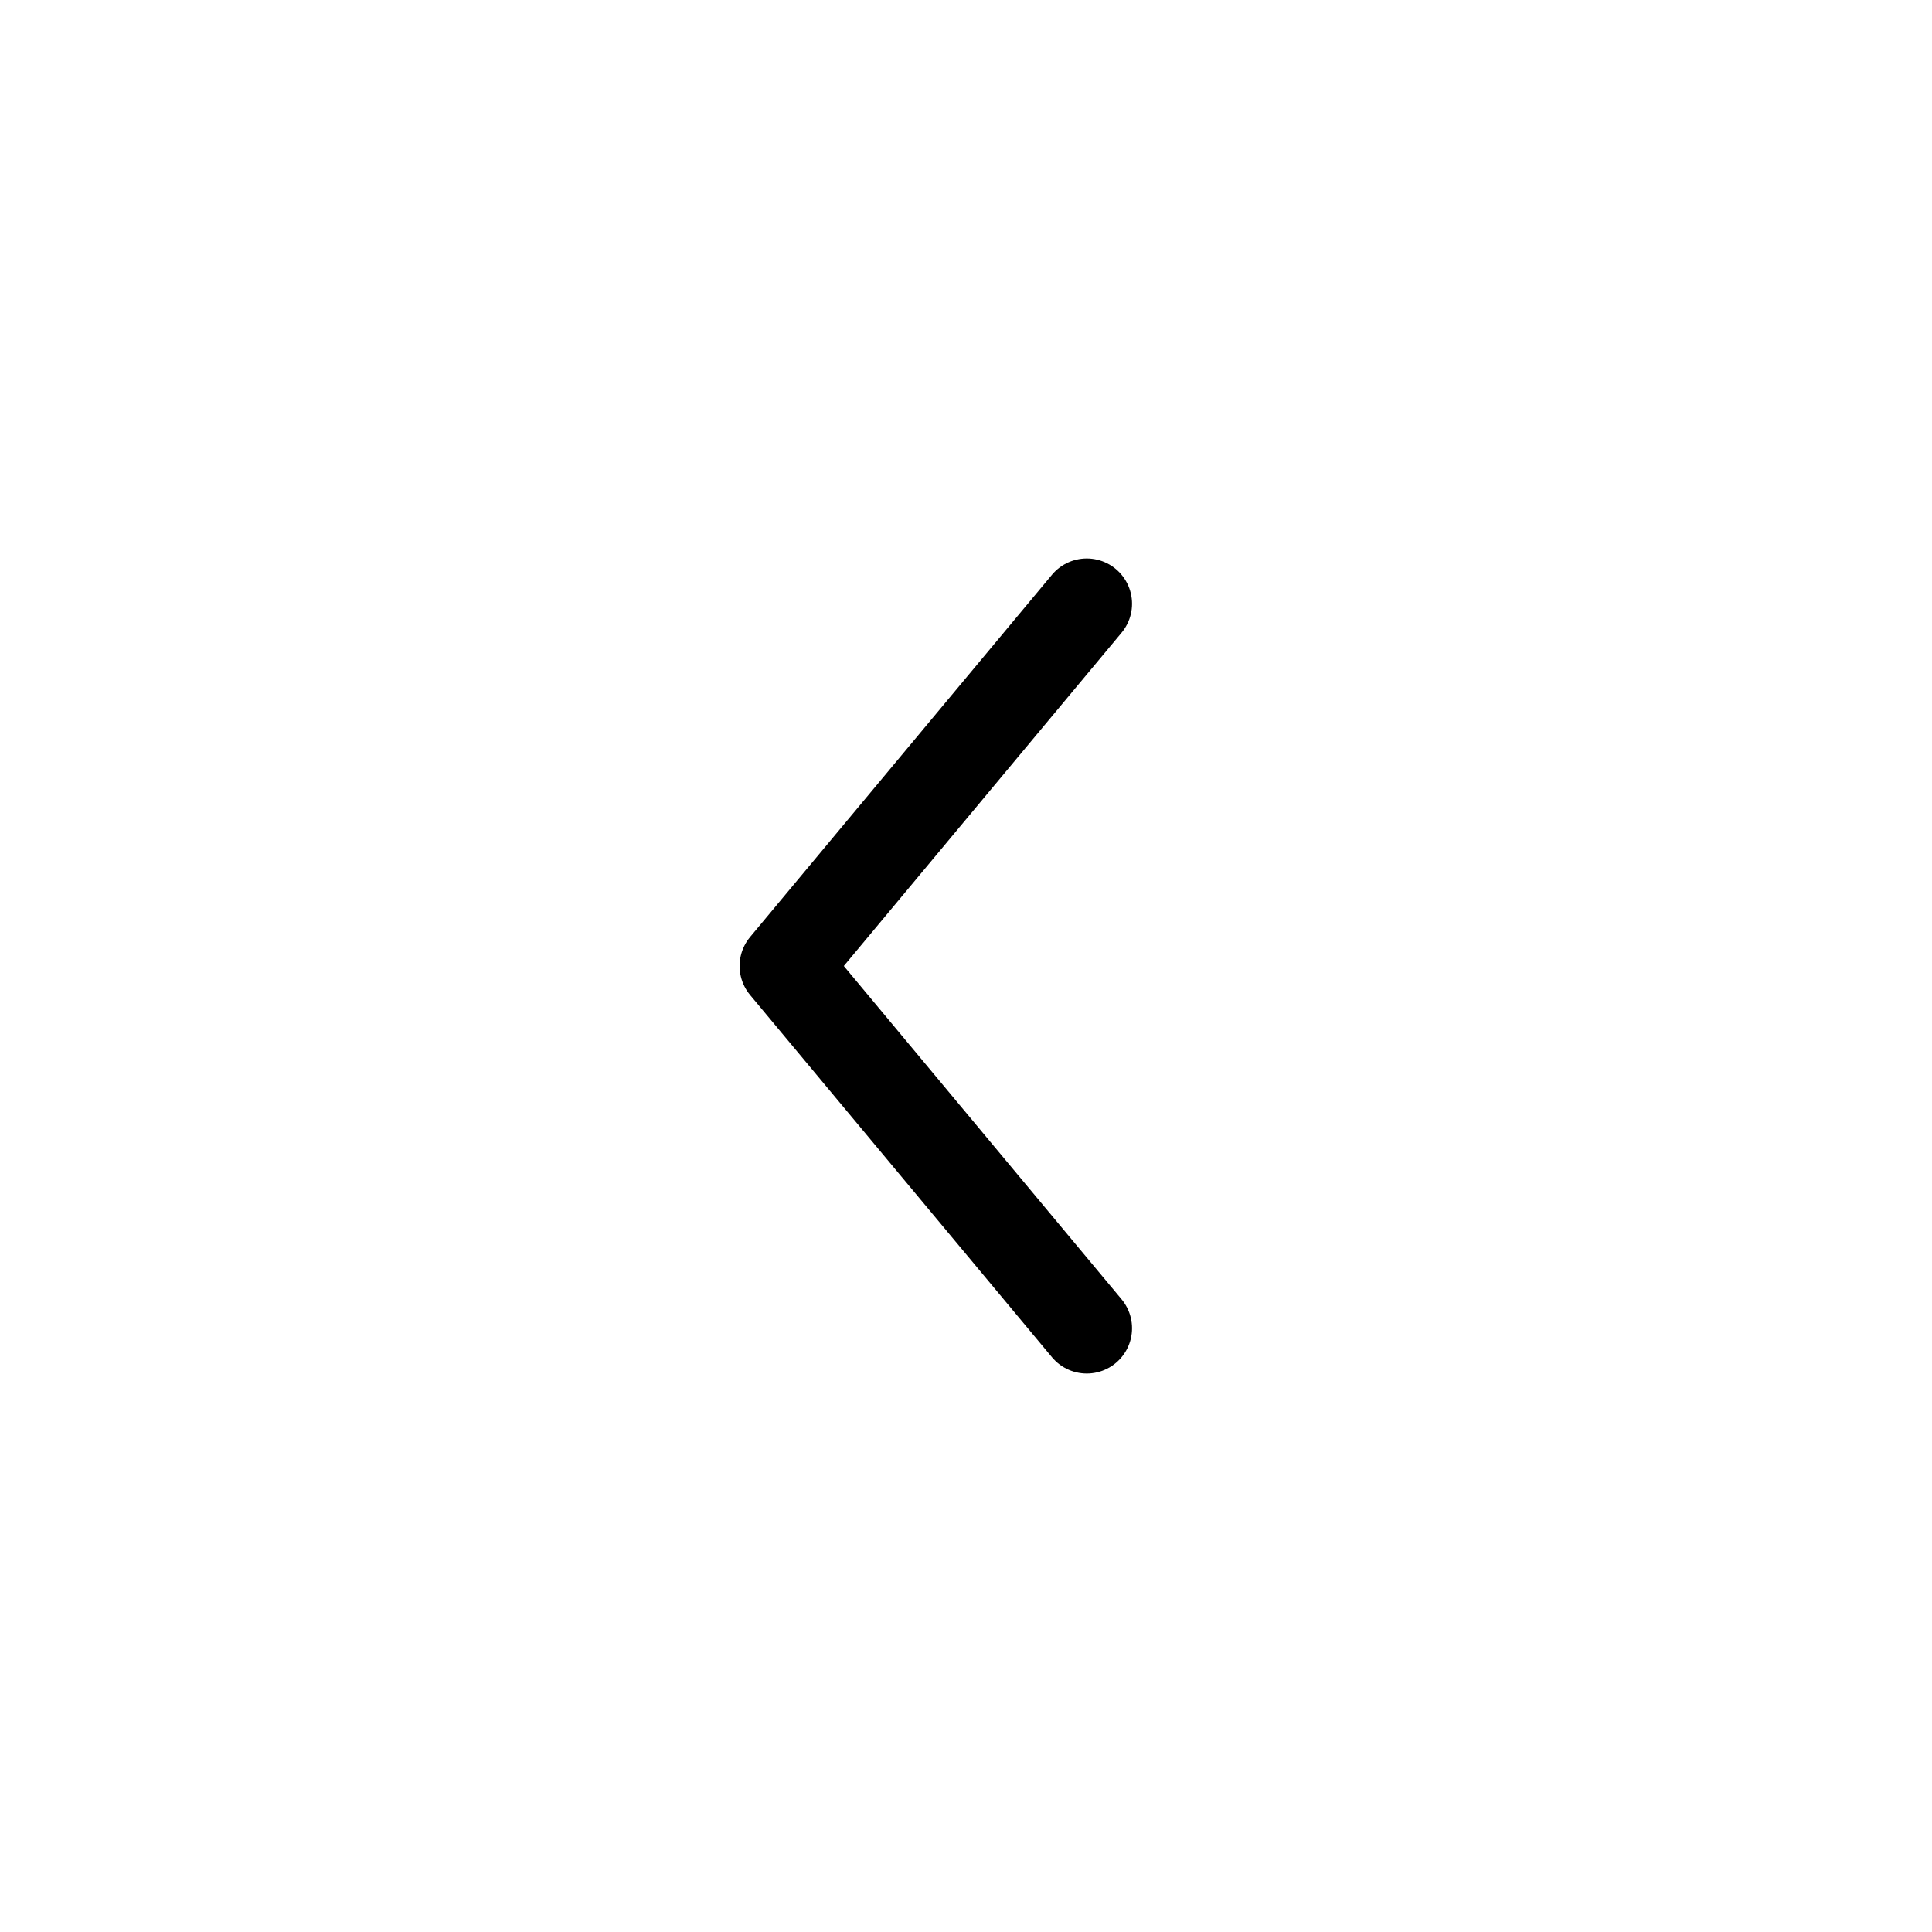
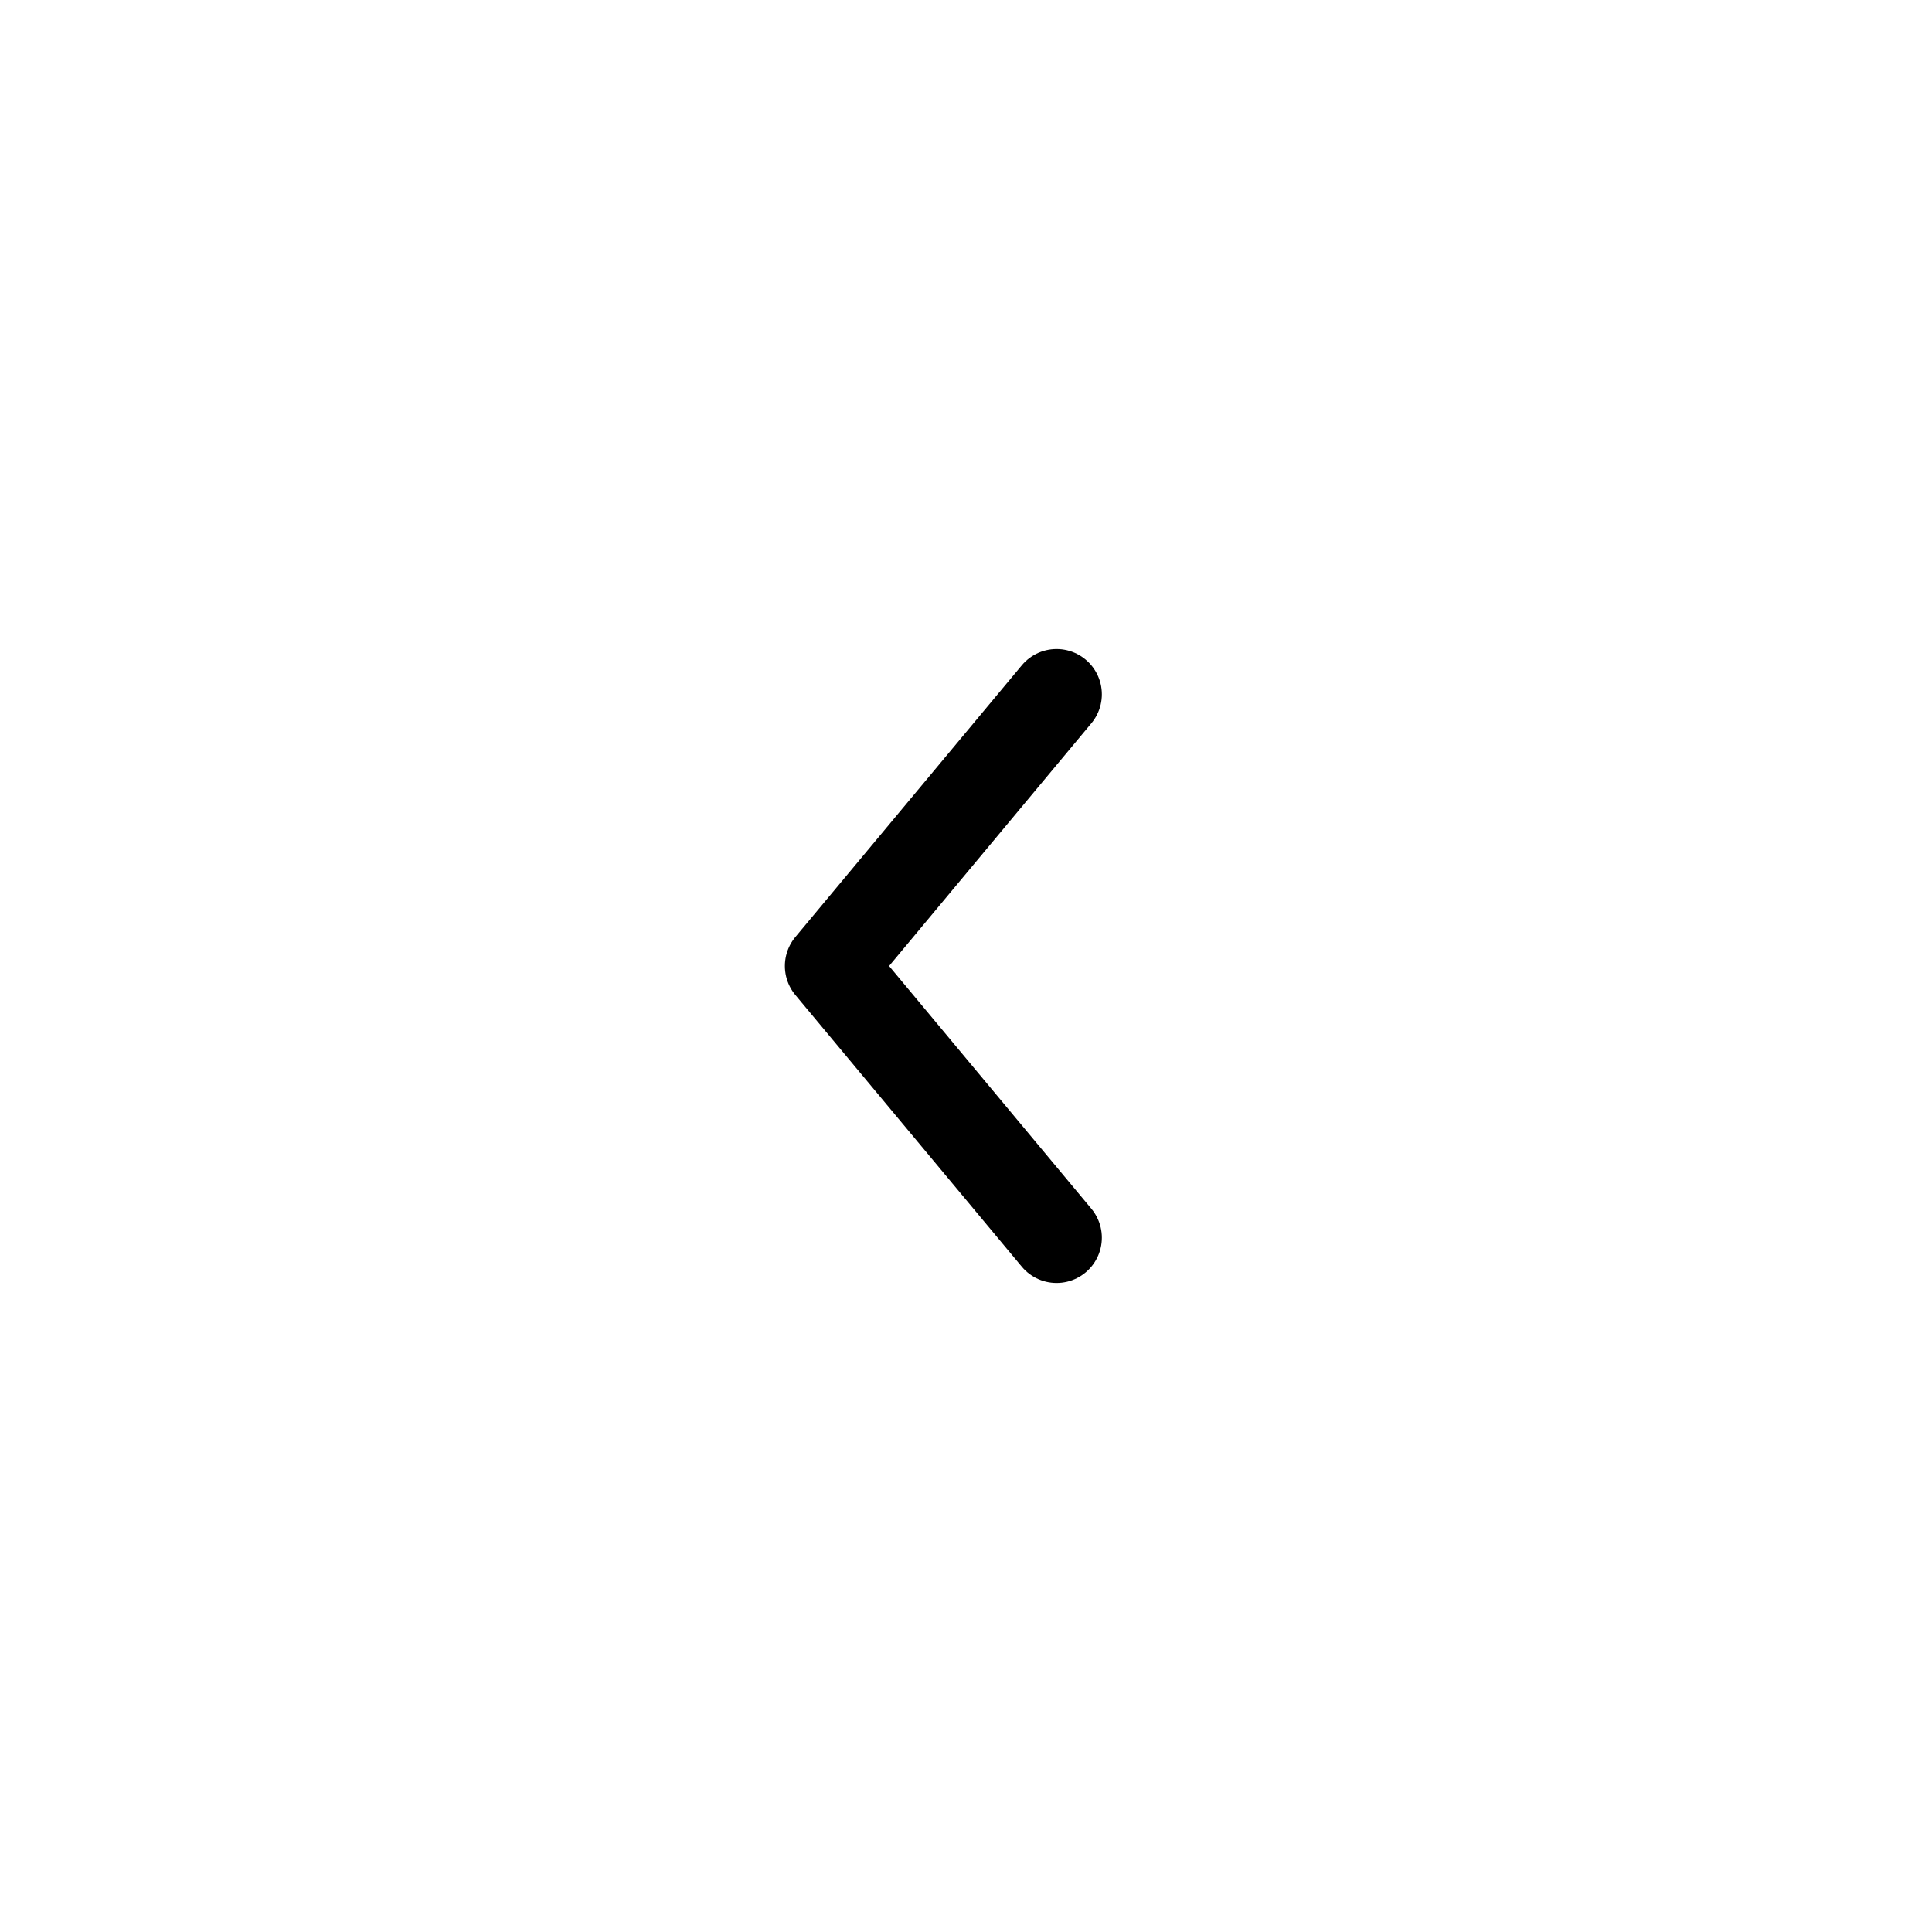
<svg xmlns="http://www.w3.org/2000/svg" viewBox="0 0 32 32" fill="none">
-   <path d="M18 10L13 16L18 22" stroke="currentColor" stroke-width="1.5" stroke-linecap="round" stroke-linejoin="round" />
+   <path d="M17.5 11.5L13.75 16L17.5 20.5" stroke="currentColor" stroke-width="1.5" stroke-linecap="round" stroke-linejoin="round" />
</svg>
